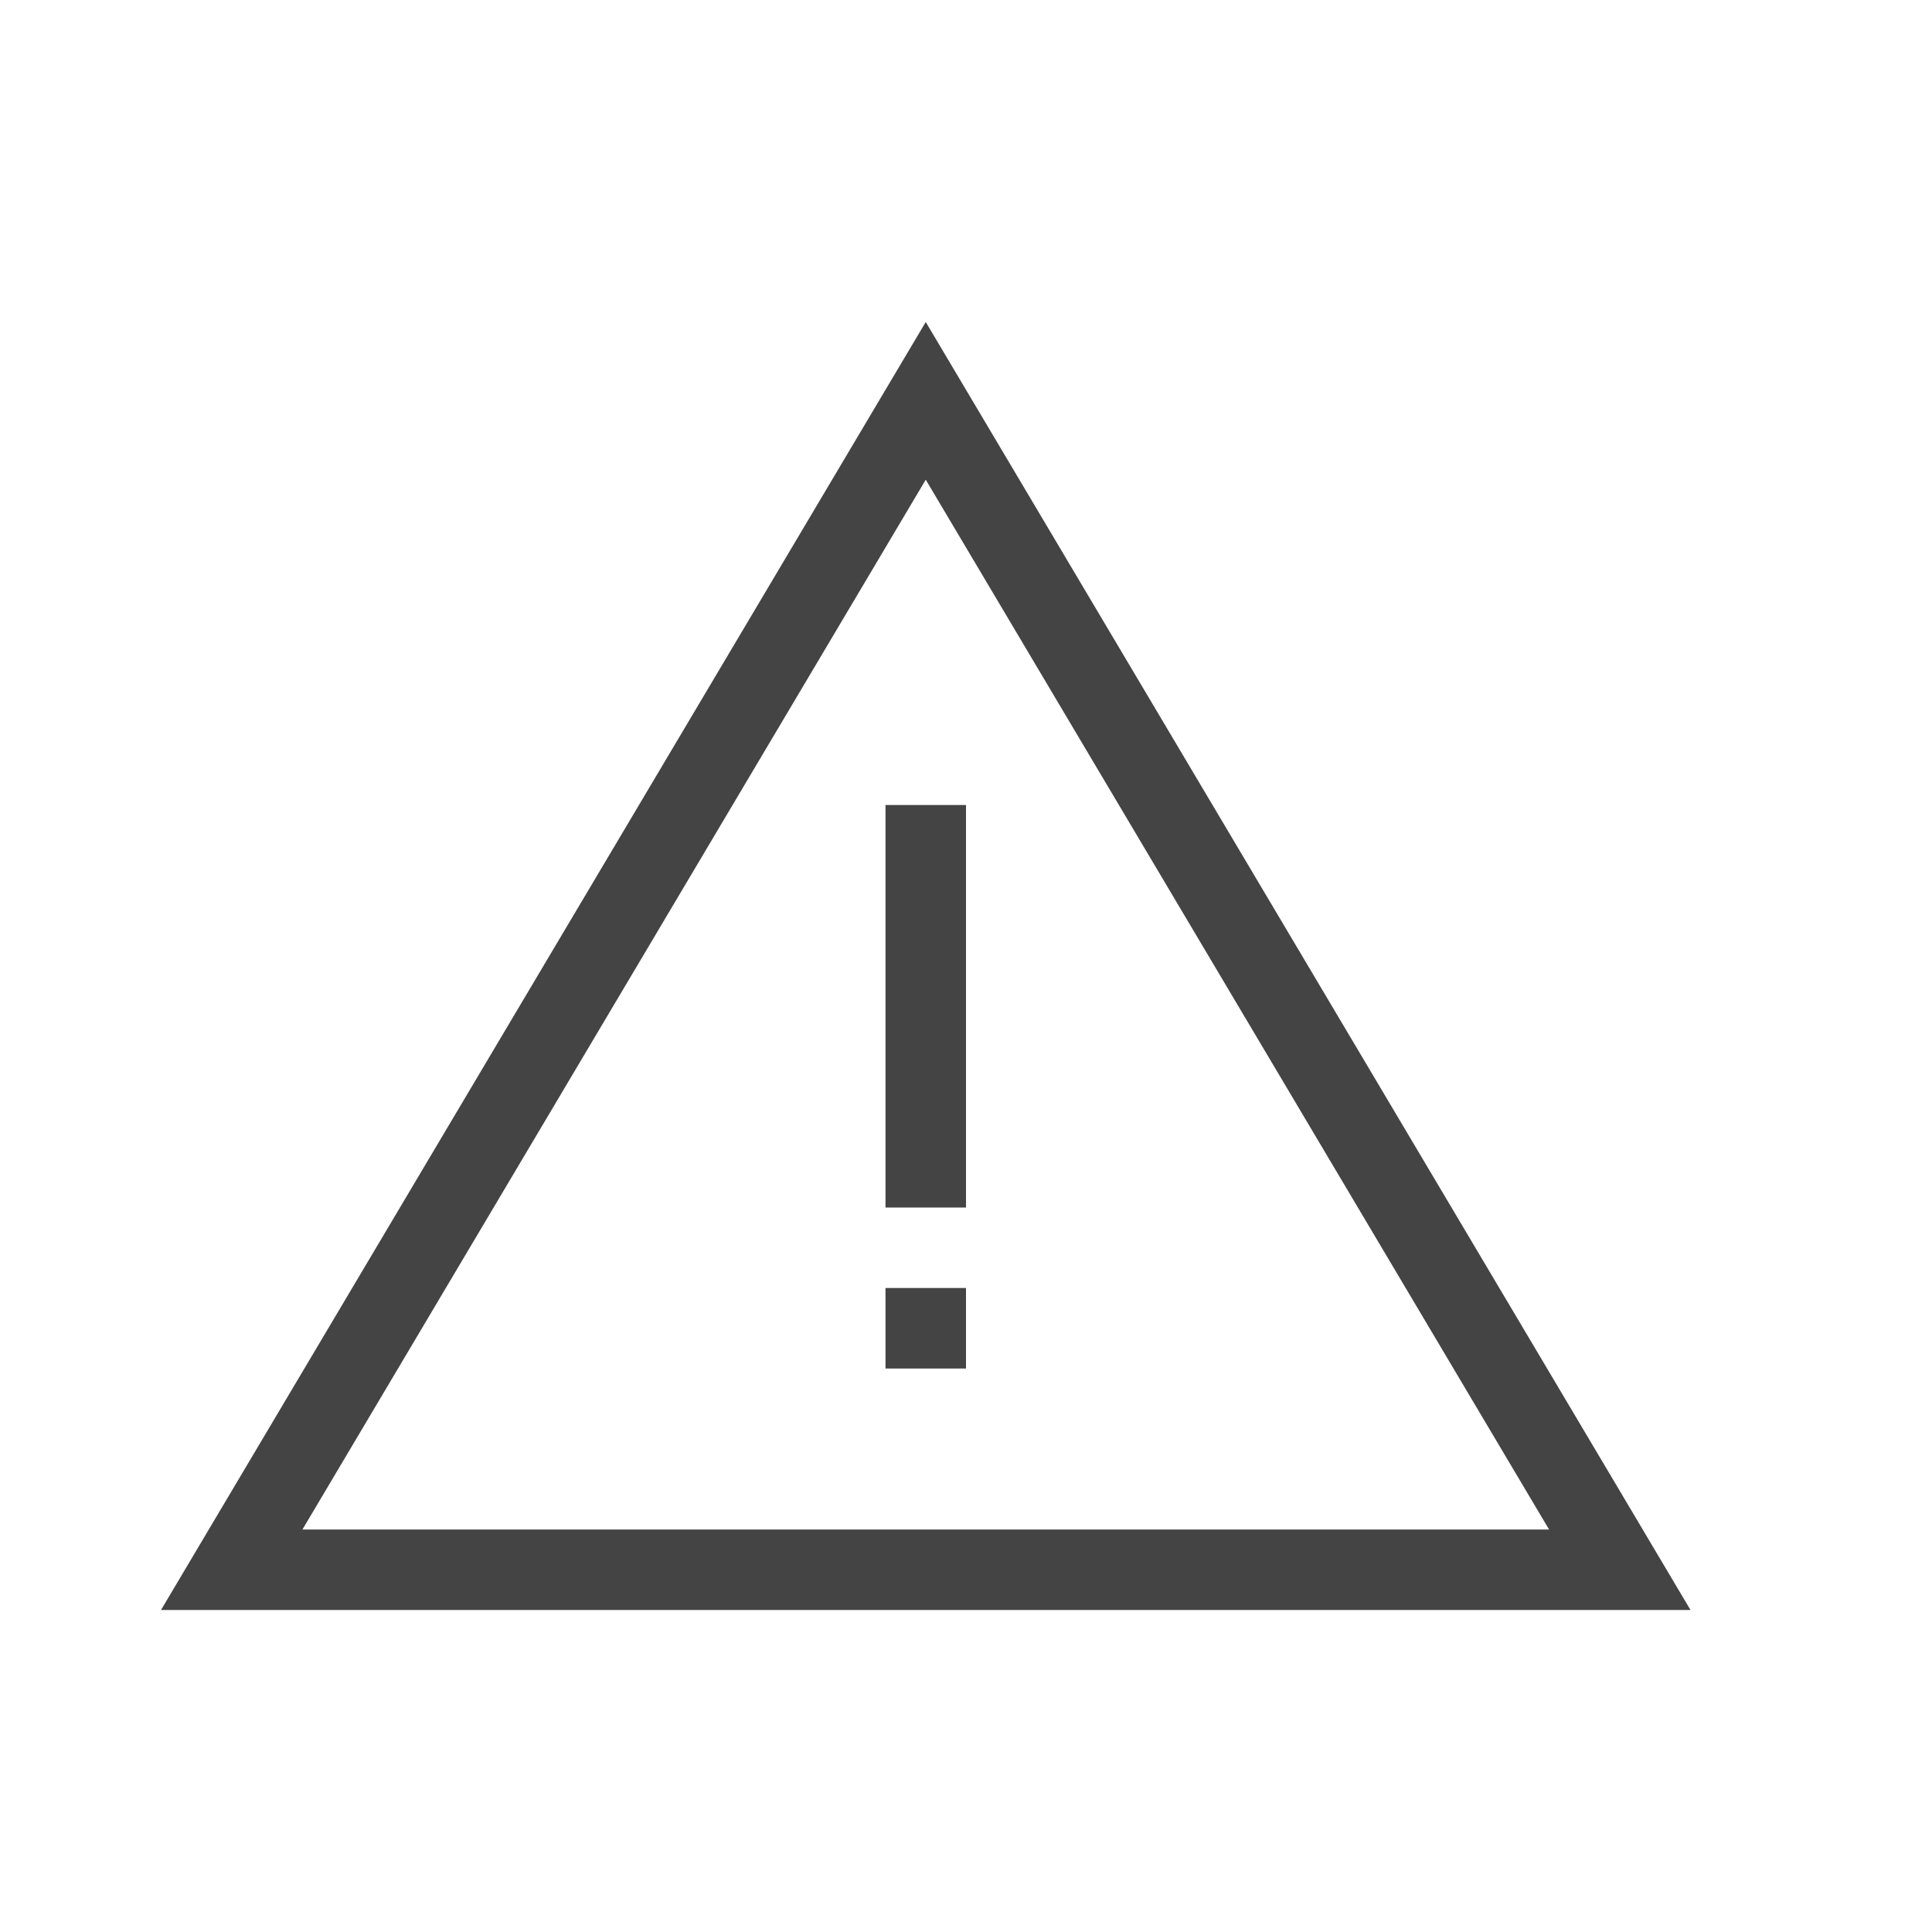
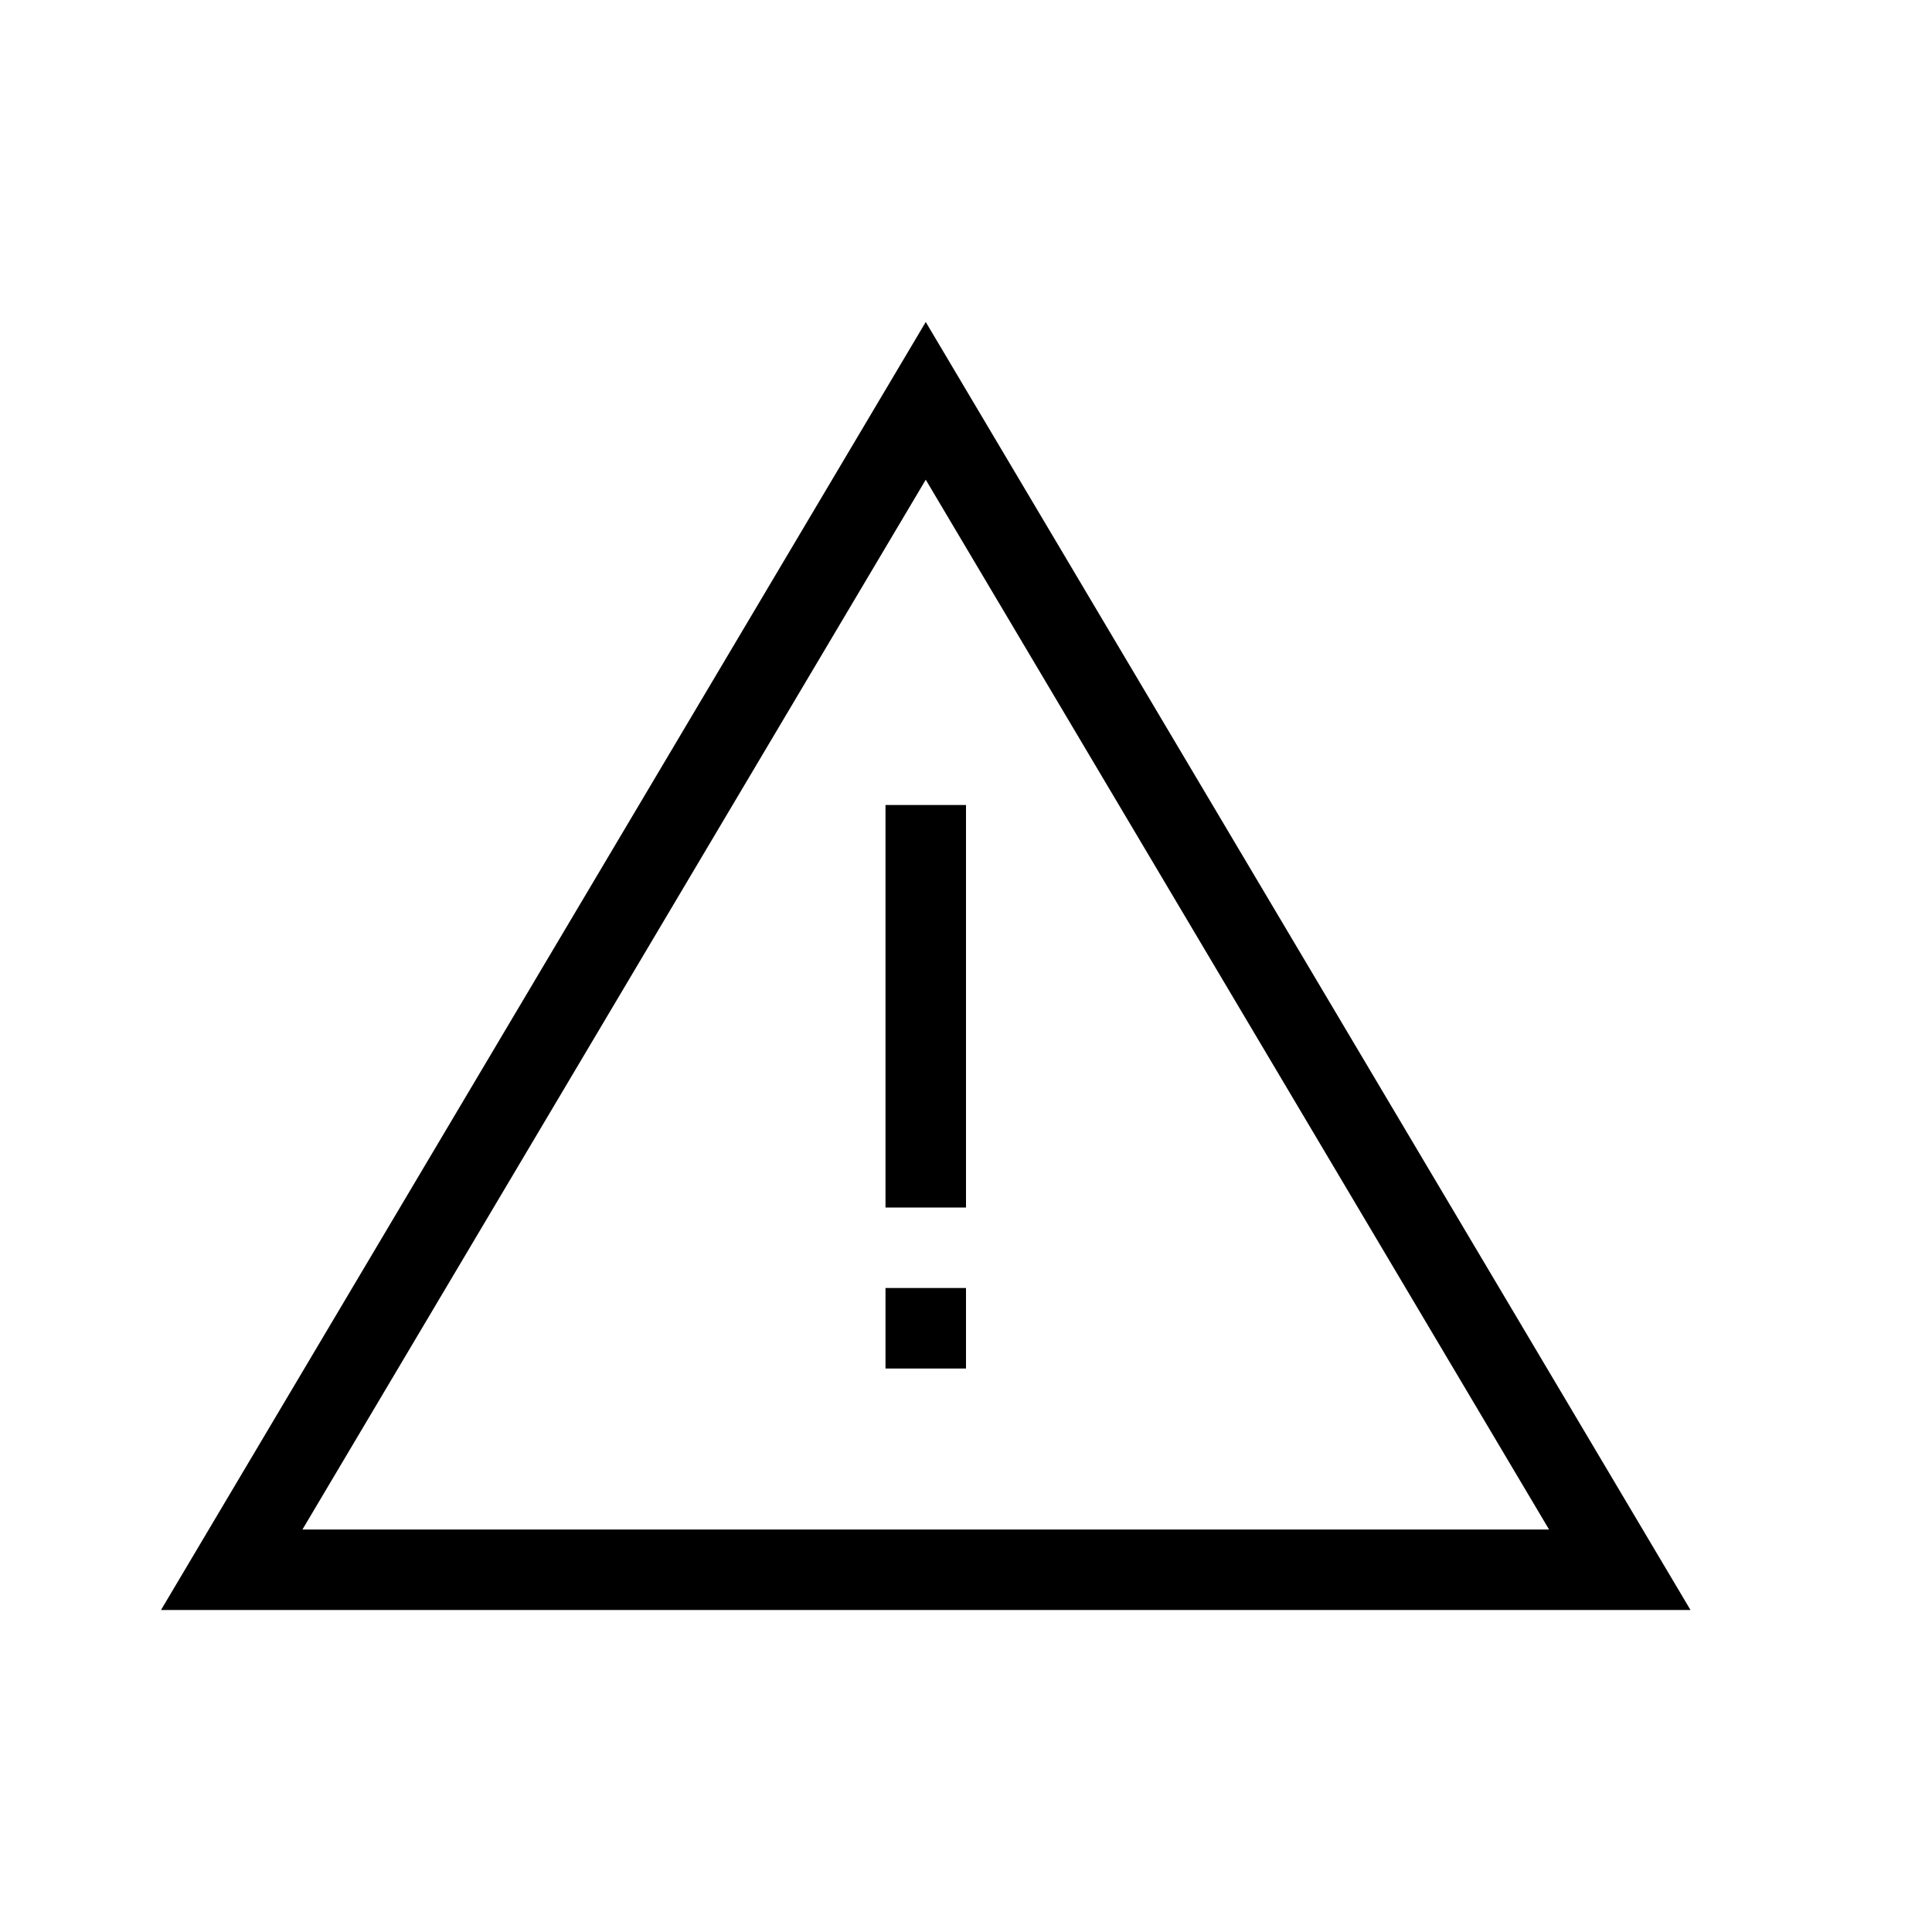
<svg xmlns="http://www.w3.org/2000/svg" t="1528752485859" class="icon" style="" viewBox="0 0 1024 1024" version="1.1" p-id="5689" width="200" height="200">
  <defs>
    <style type="text/css" />
  </defs>
-   <path d="M490.667 170.667L896 853.333H85.333l405.333-682.667zM160.299 810.667h660.736L490.667 254.251 160.299 810.667zM469.333 426.667h42.667v213.333h-42.667v-213.333z m0 256h42.667v42.667h-42.667v-42.667z" fill="#444444" p-id="5690" />
+   <path d="M490.667 170.667L896 853.333H85.333l405.333-682.667zM160.299 810.667h660.736L490.667 254.251 160.299 810.667zM469.333 426.667h42.667v213.333h-42.667v-213.333z m0 256h42.667v42.667h-42.667v-42.667z" fill="" p-id="5690" />
</svg>
